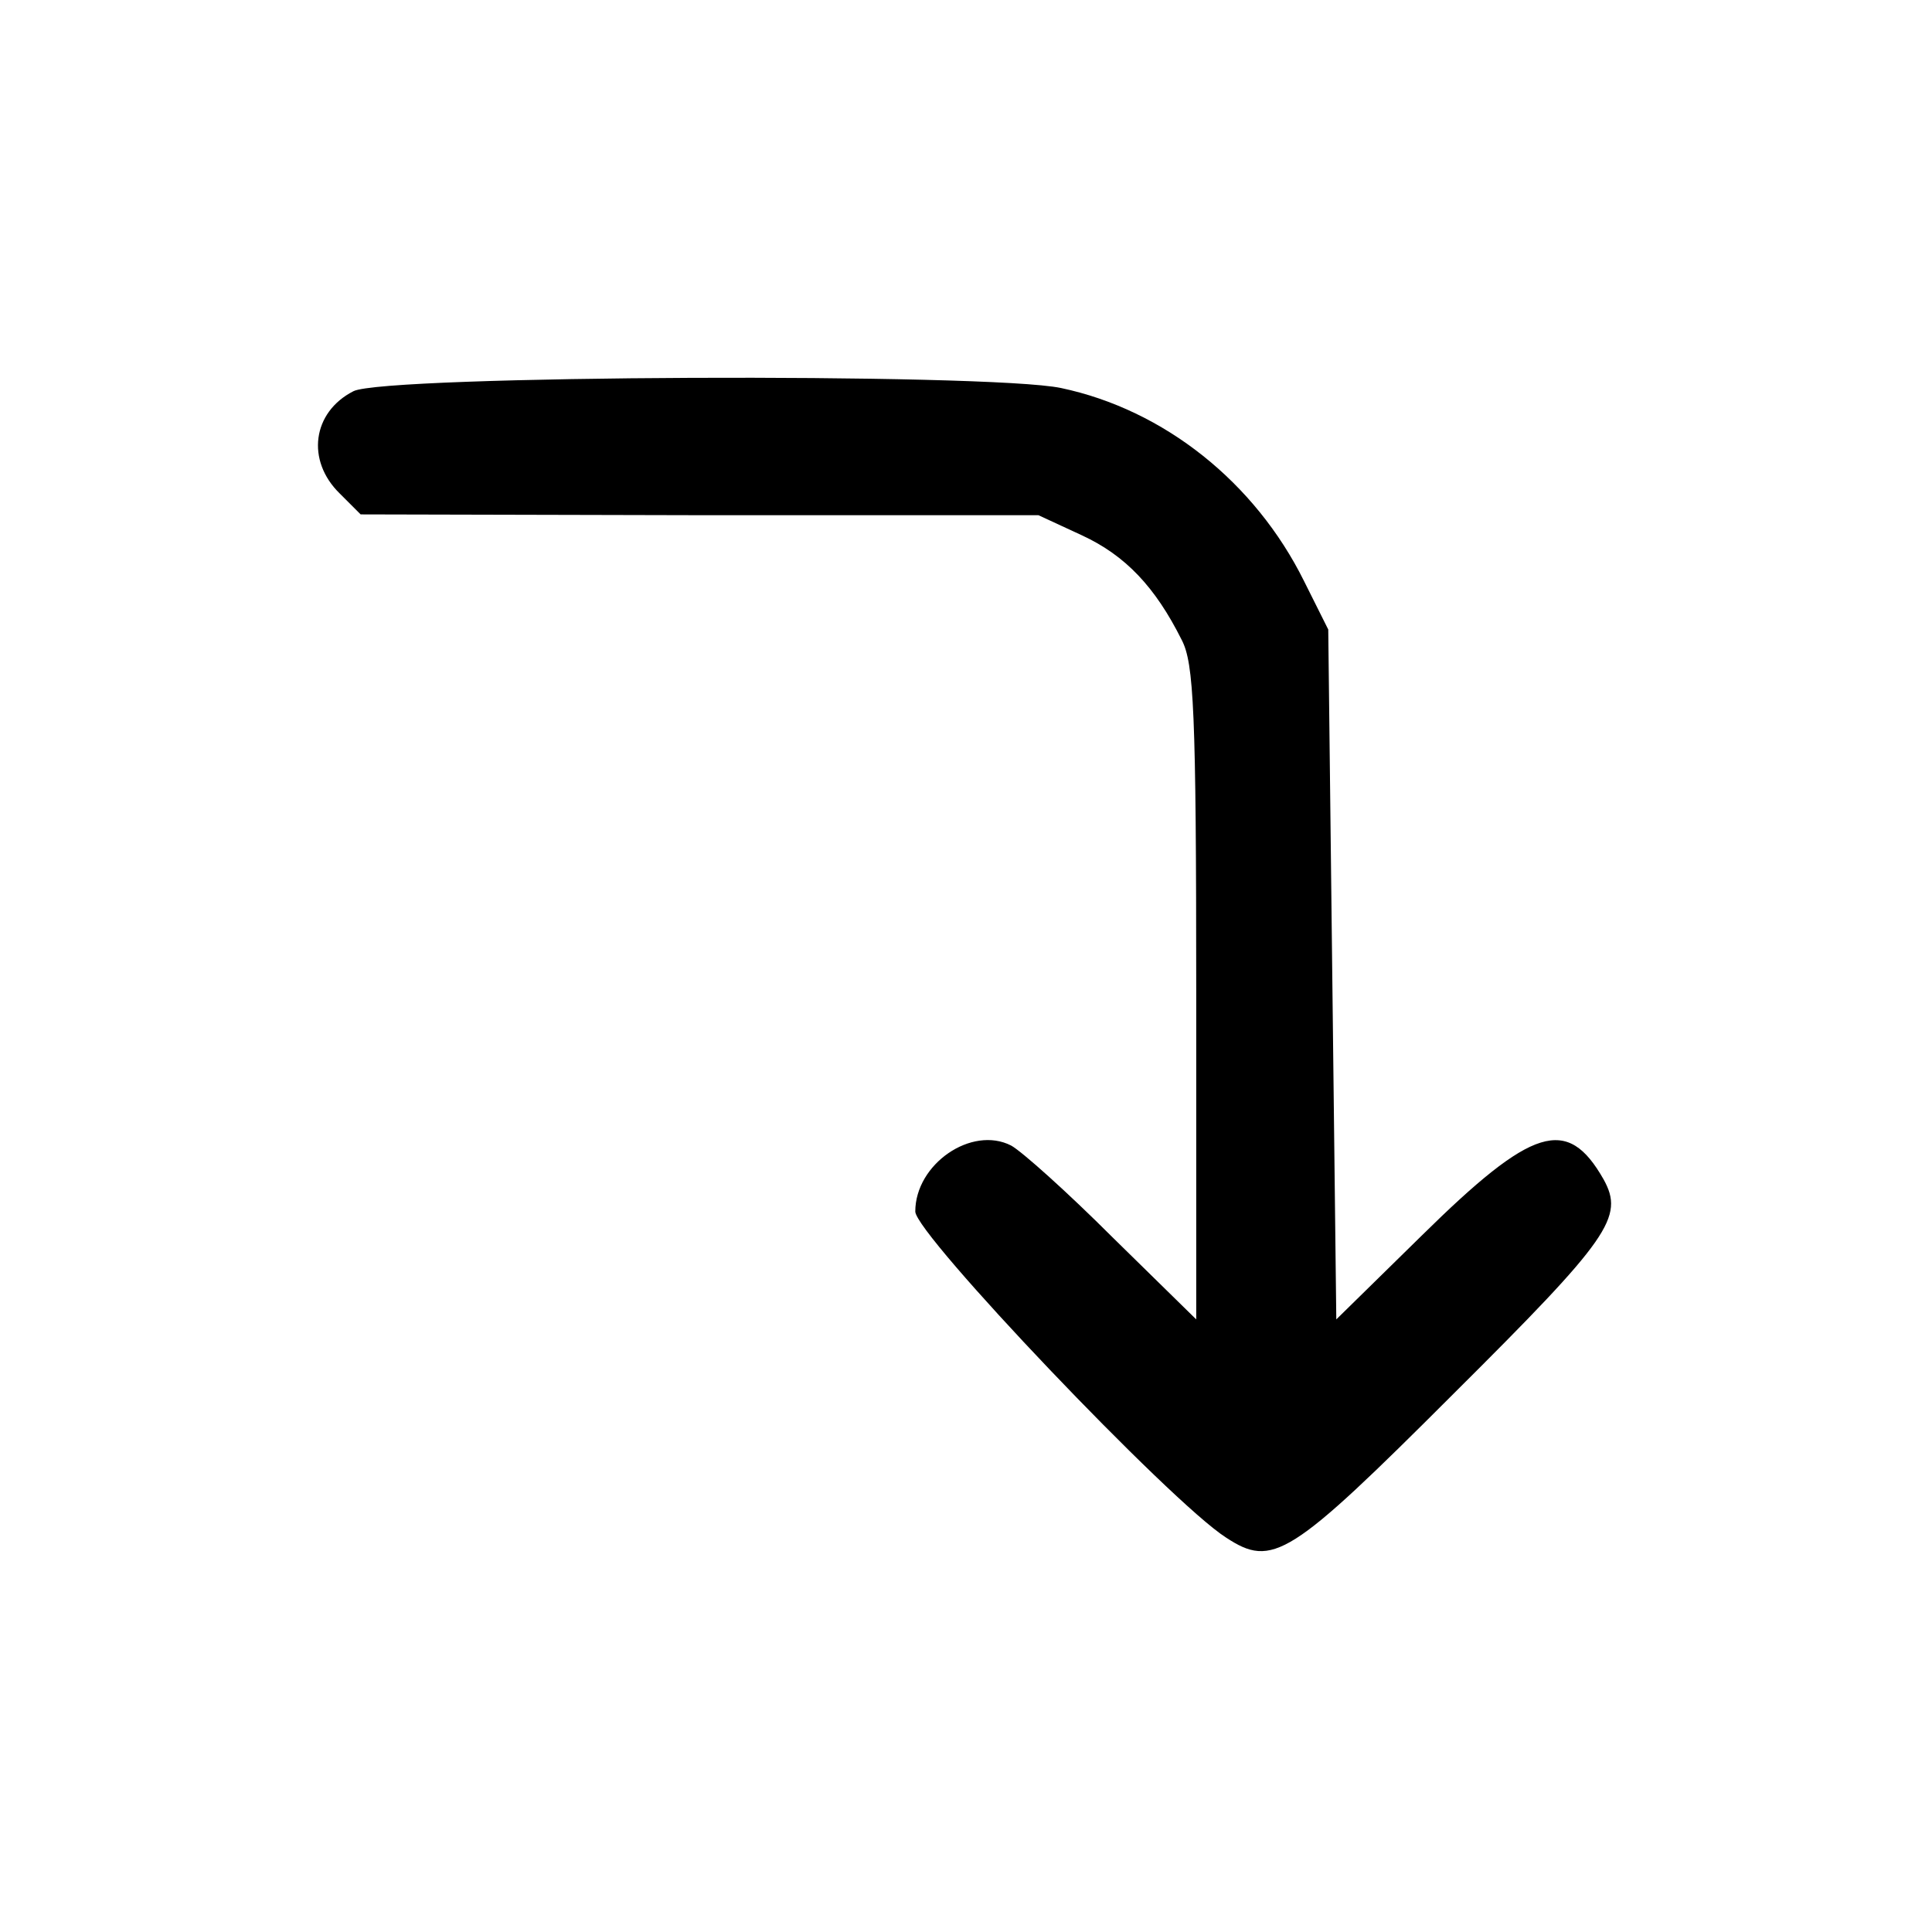
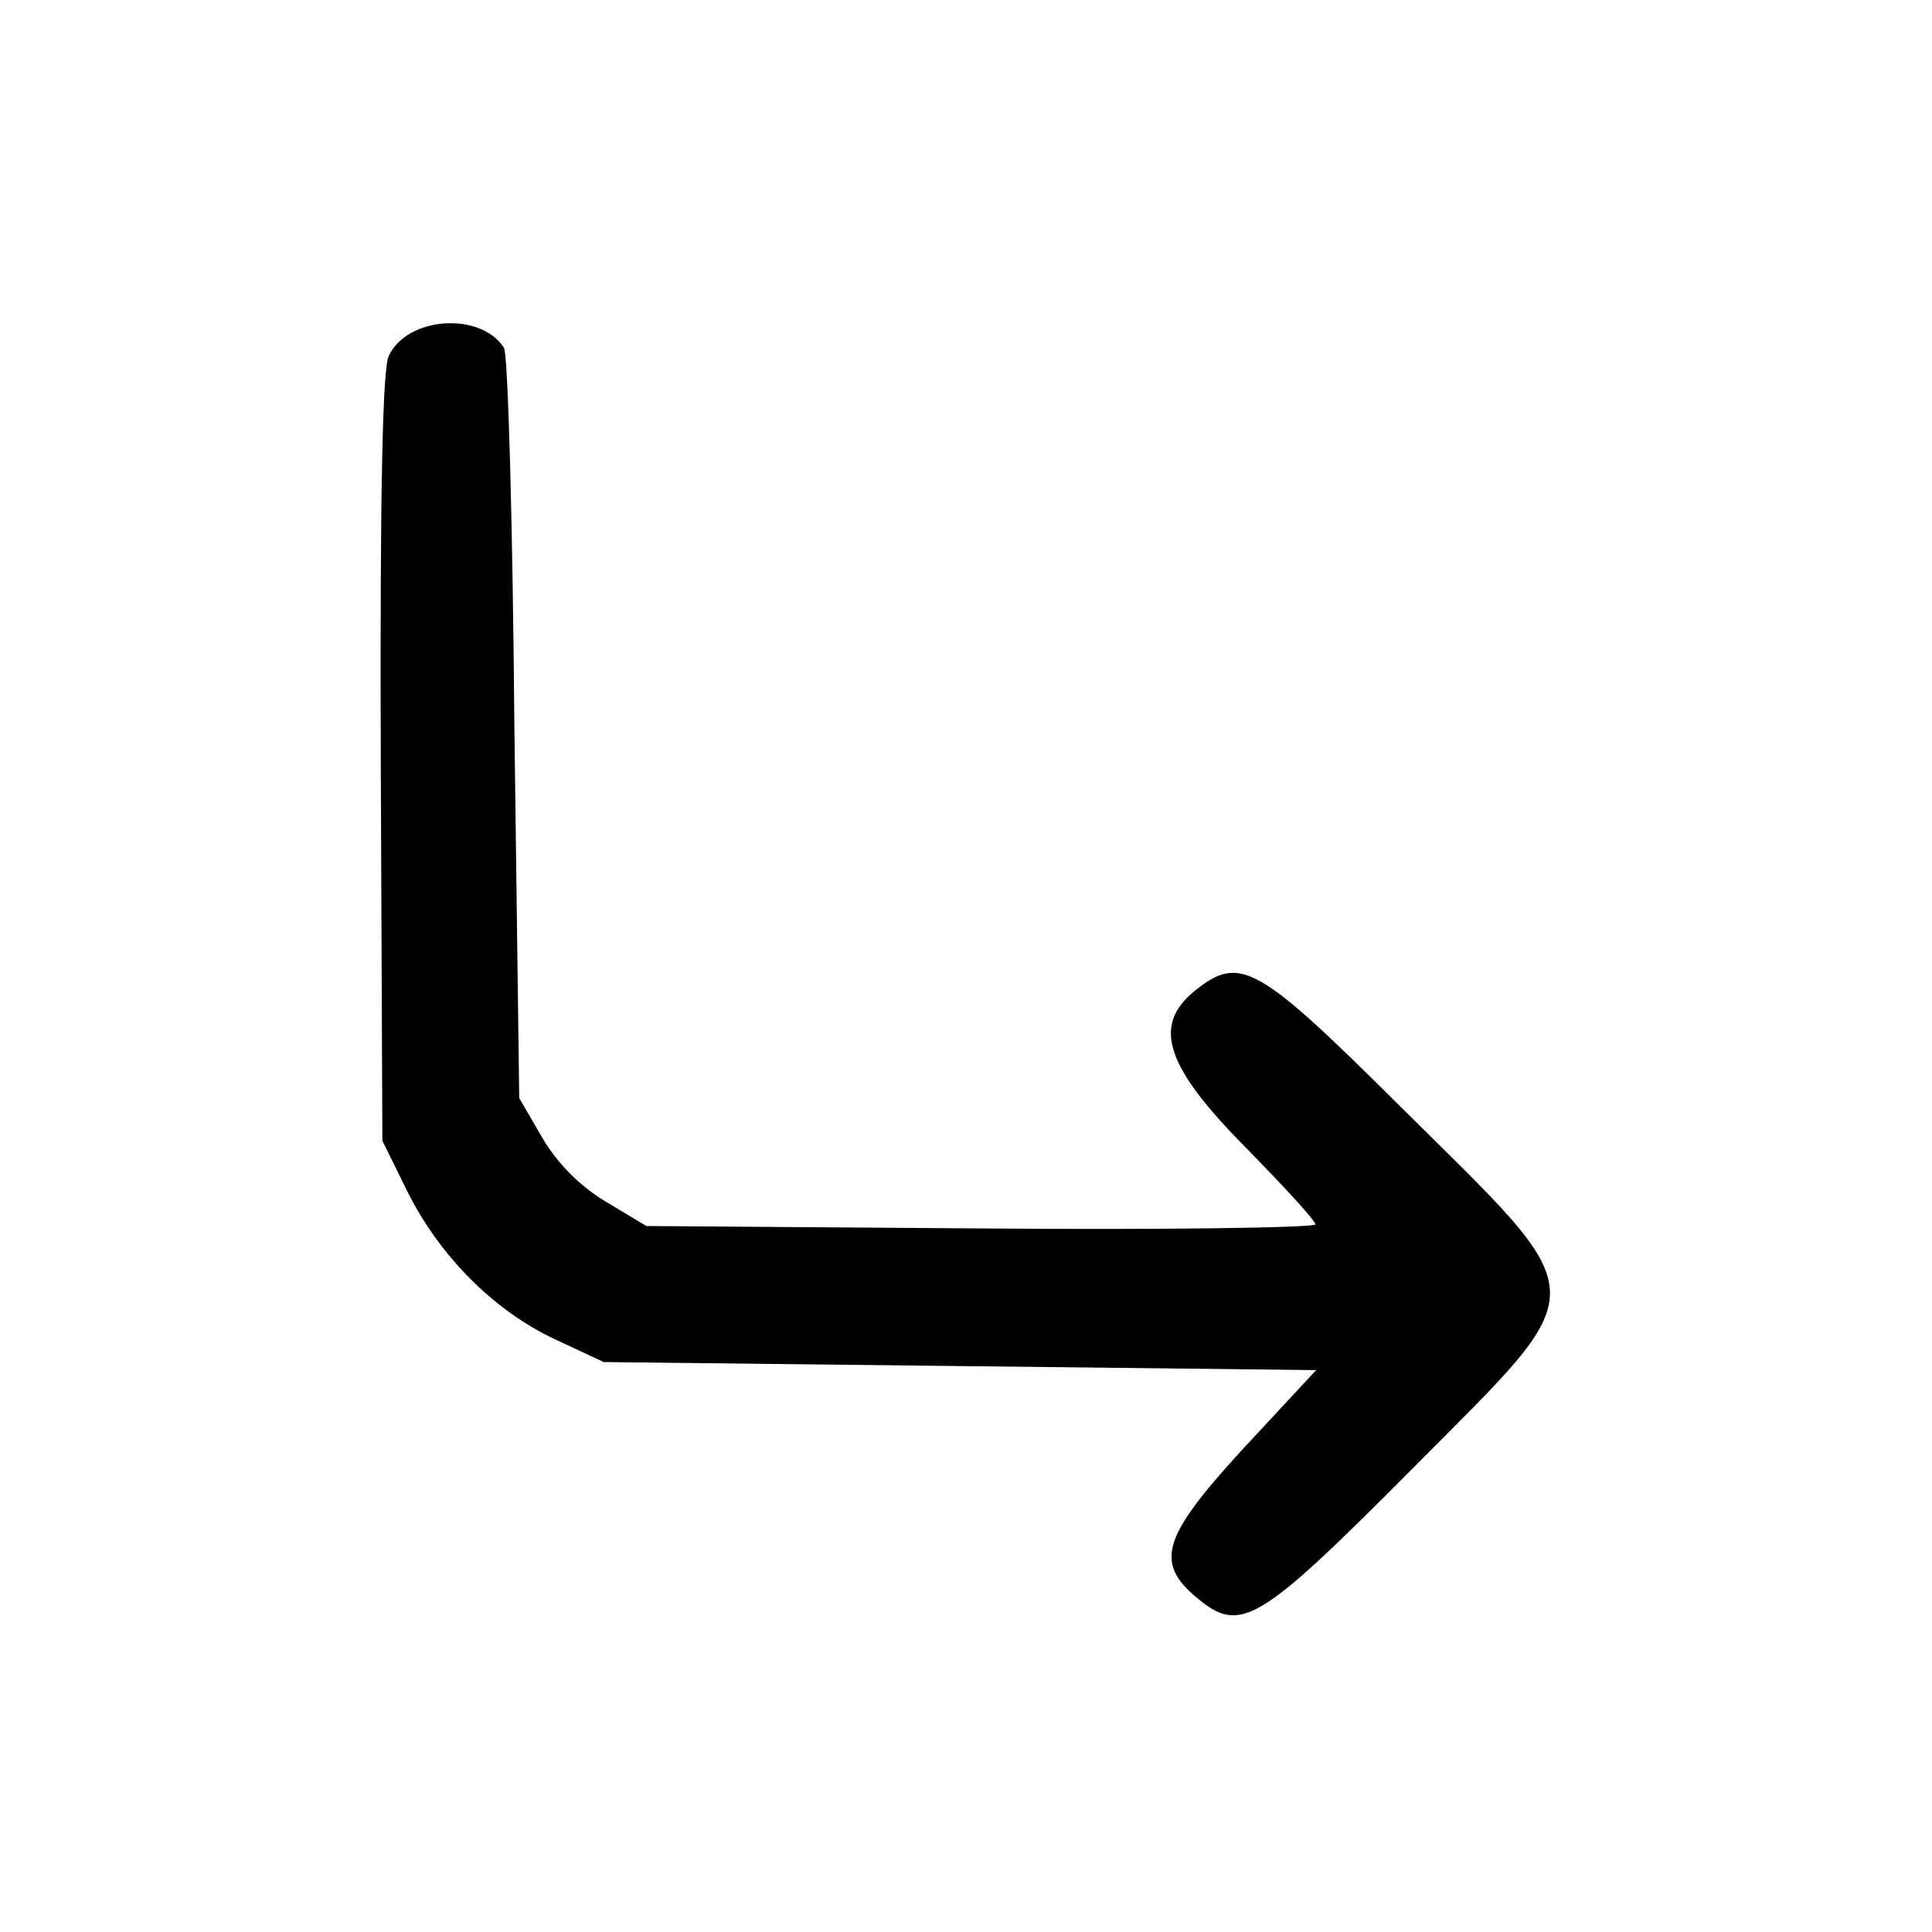
<svg xmlns="http://www.w3.org/2000/svg" width="24" height="24" viewBox="0 0 24 24" fill="currentColor">
-   <path d="M15.23 19.1c-.69-.44-3.86-3.77-3.86-4.05 0-.59.7-1.07 1.19-.82.13.07.7.58 1.26 1.14l1.04 1.02v-4.05c0-3.52-.03-4.1-.18-4.39-.33-.66-.7-1.05-1.24-1.3l-.54-.25H8.69l-4.21-.01-.26-.26c-.42-.41-.34-1.01.17-1.27.38-.2 7.88-.23 8.79-.04 1.28.27 2.41 1.17 3.02 2.4l.3.6.05 4.29.05 4.28 1.06-1.04c1.38-1.36 1.81-1.49 2.26-.7.26.47.08.73-1.86 2.66-2.04 2.04-2.25 2.17-2.83 1.79" />
+   <path d="M4.83 4.42c.23-.49 1.14-.55 1.43-.1.05.06.11 2.19.13 4.72l.06 4.6.29.5c.19.32.47.6.79.79l.5.3 4.16.03c2.28.02 4.15-.01 4.15-.05 0-.05-.4-.48-.87-.96-.99-1-1.16-1.51-.63-1.94.56-.45.77-.34 2.53 1.41 2.49 2.47 2.48 2.2.16 4.54-1.9 1.91-2.12 2.04-2.66 1.59-.53-.44-.43-.76.56-1.84l.92-.99-4.42-.05-4.43-.05-.6-.28c-.77-.36-1.44-1.04-1.84-1.84l-.31-.63-.02-4.76c-.01-3.22.02-4.84.1-4.99" />
</svg>
